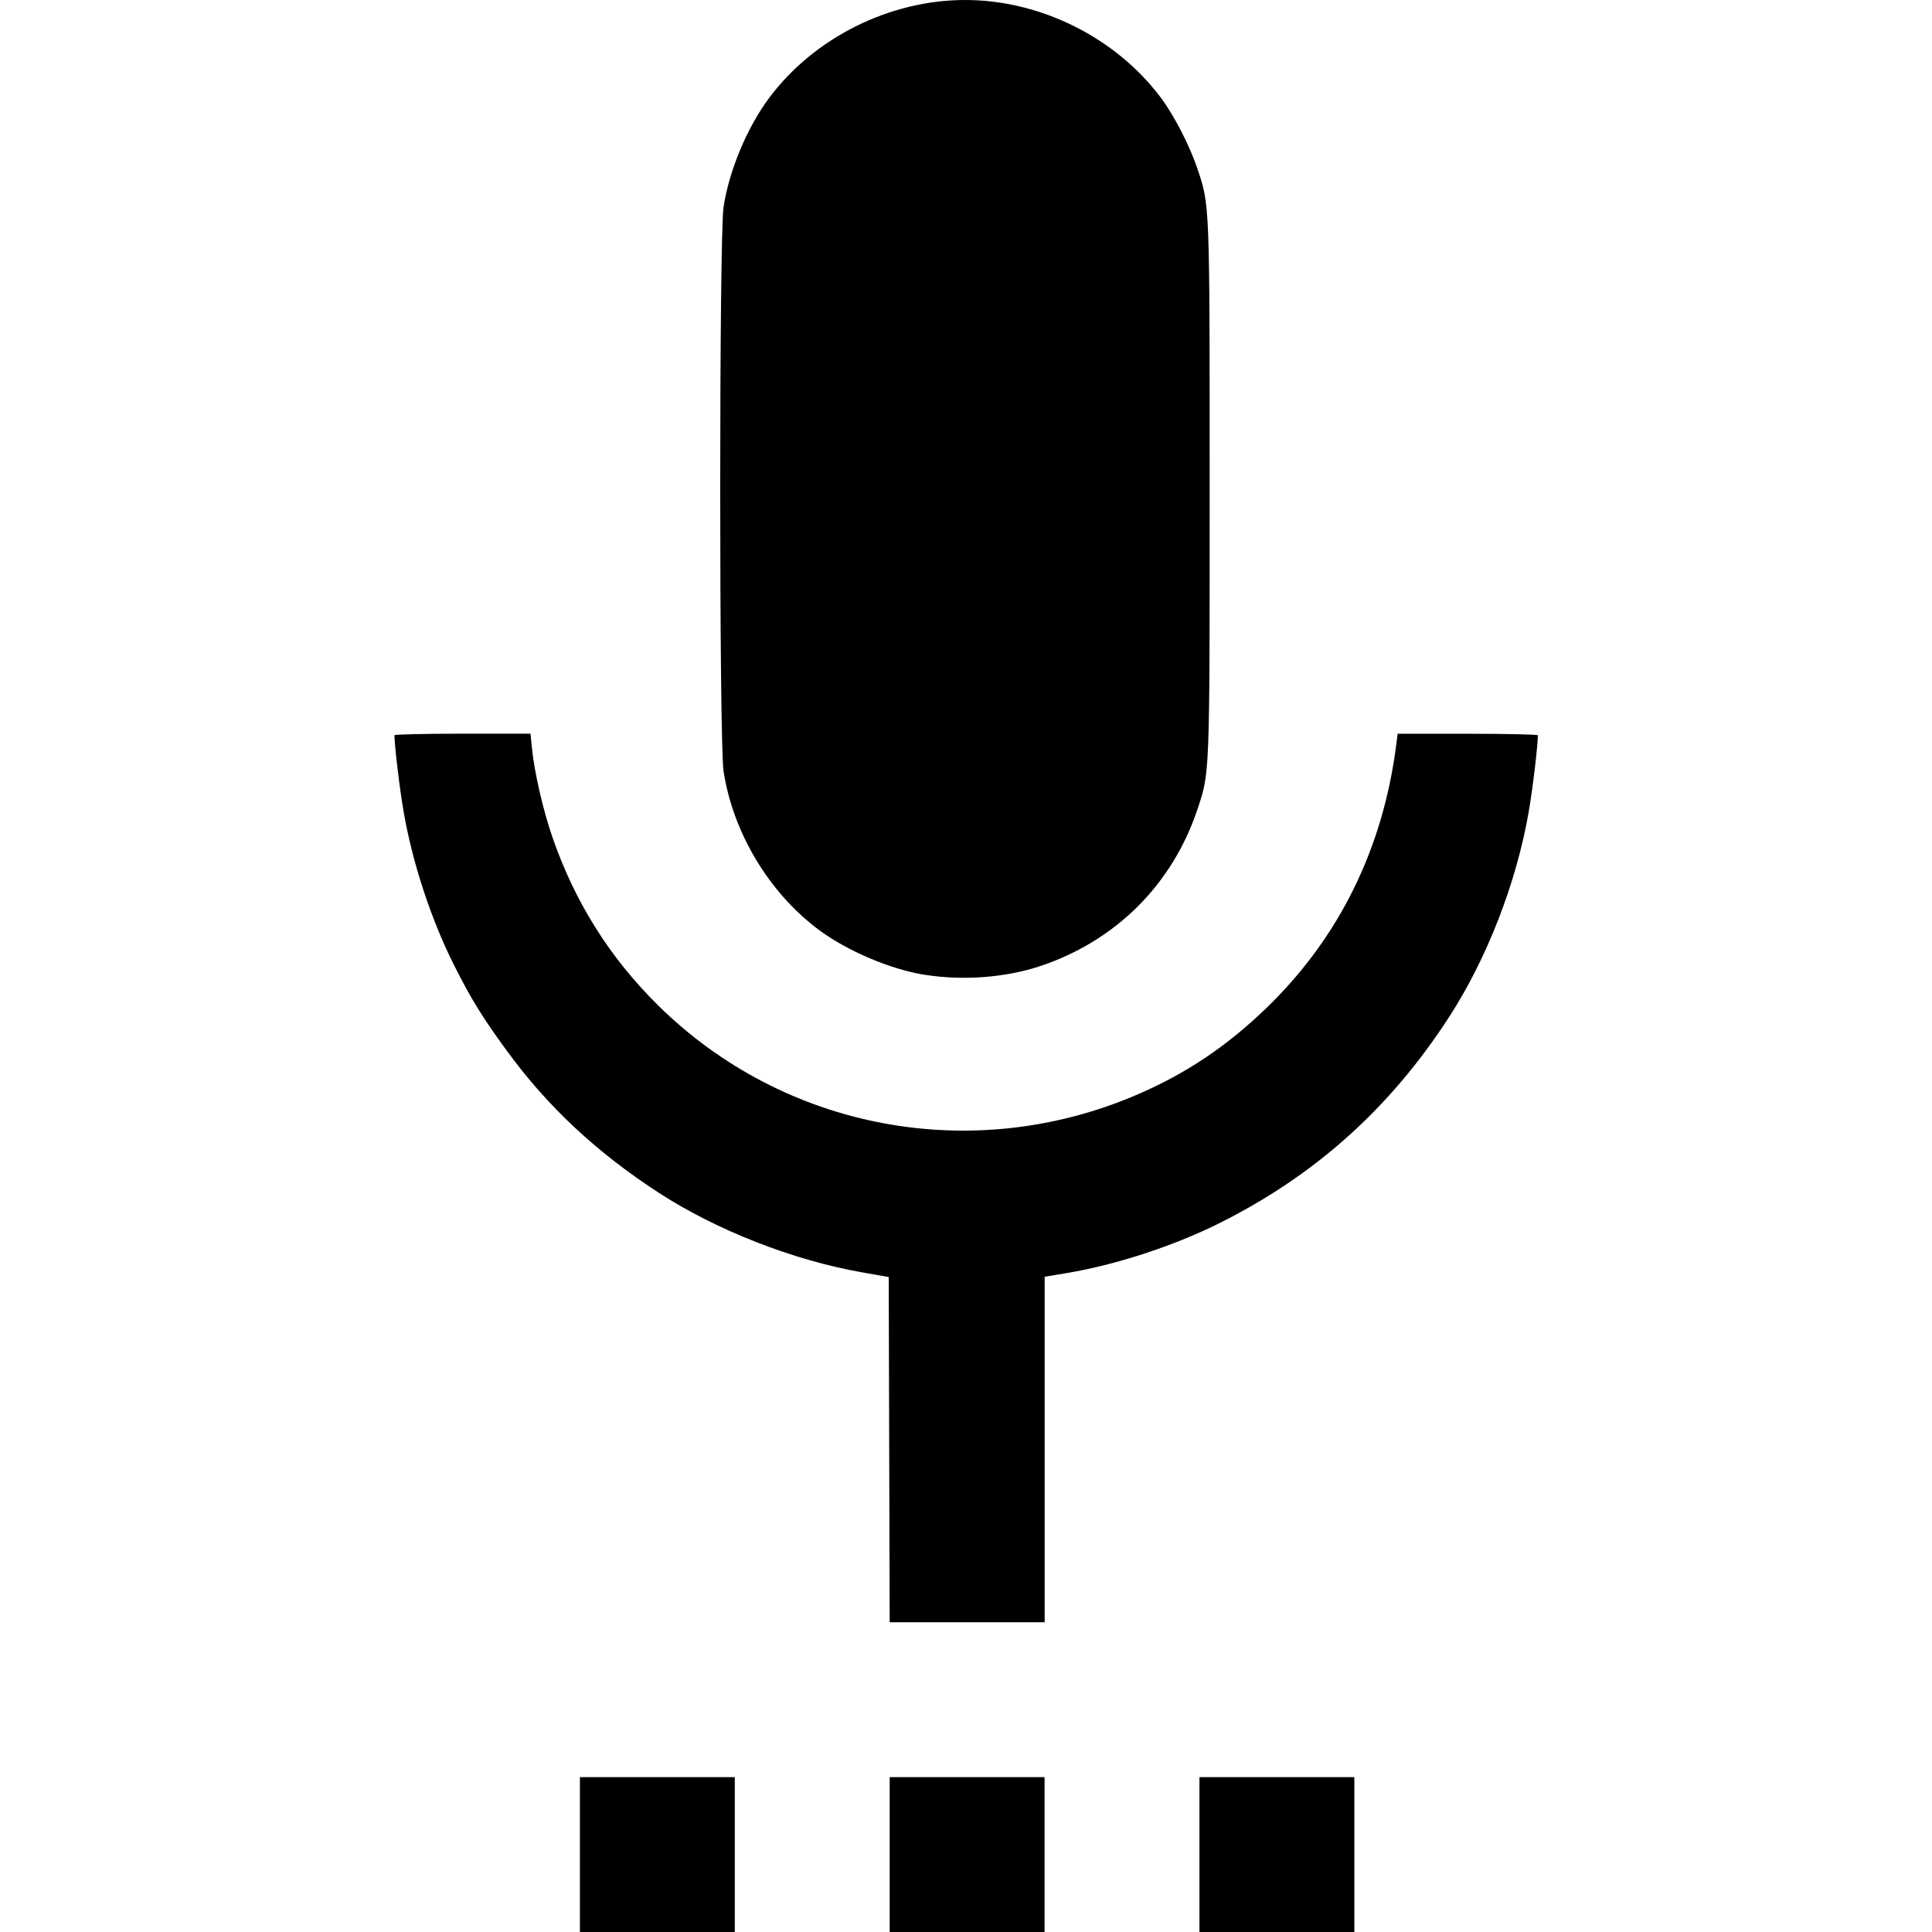
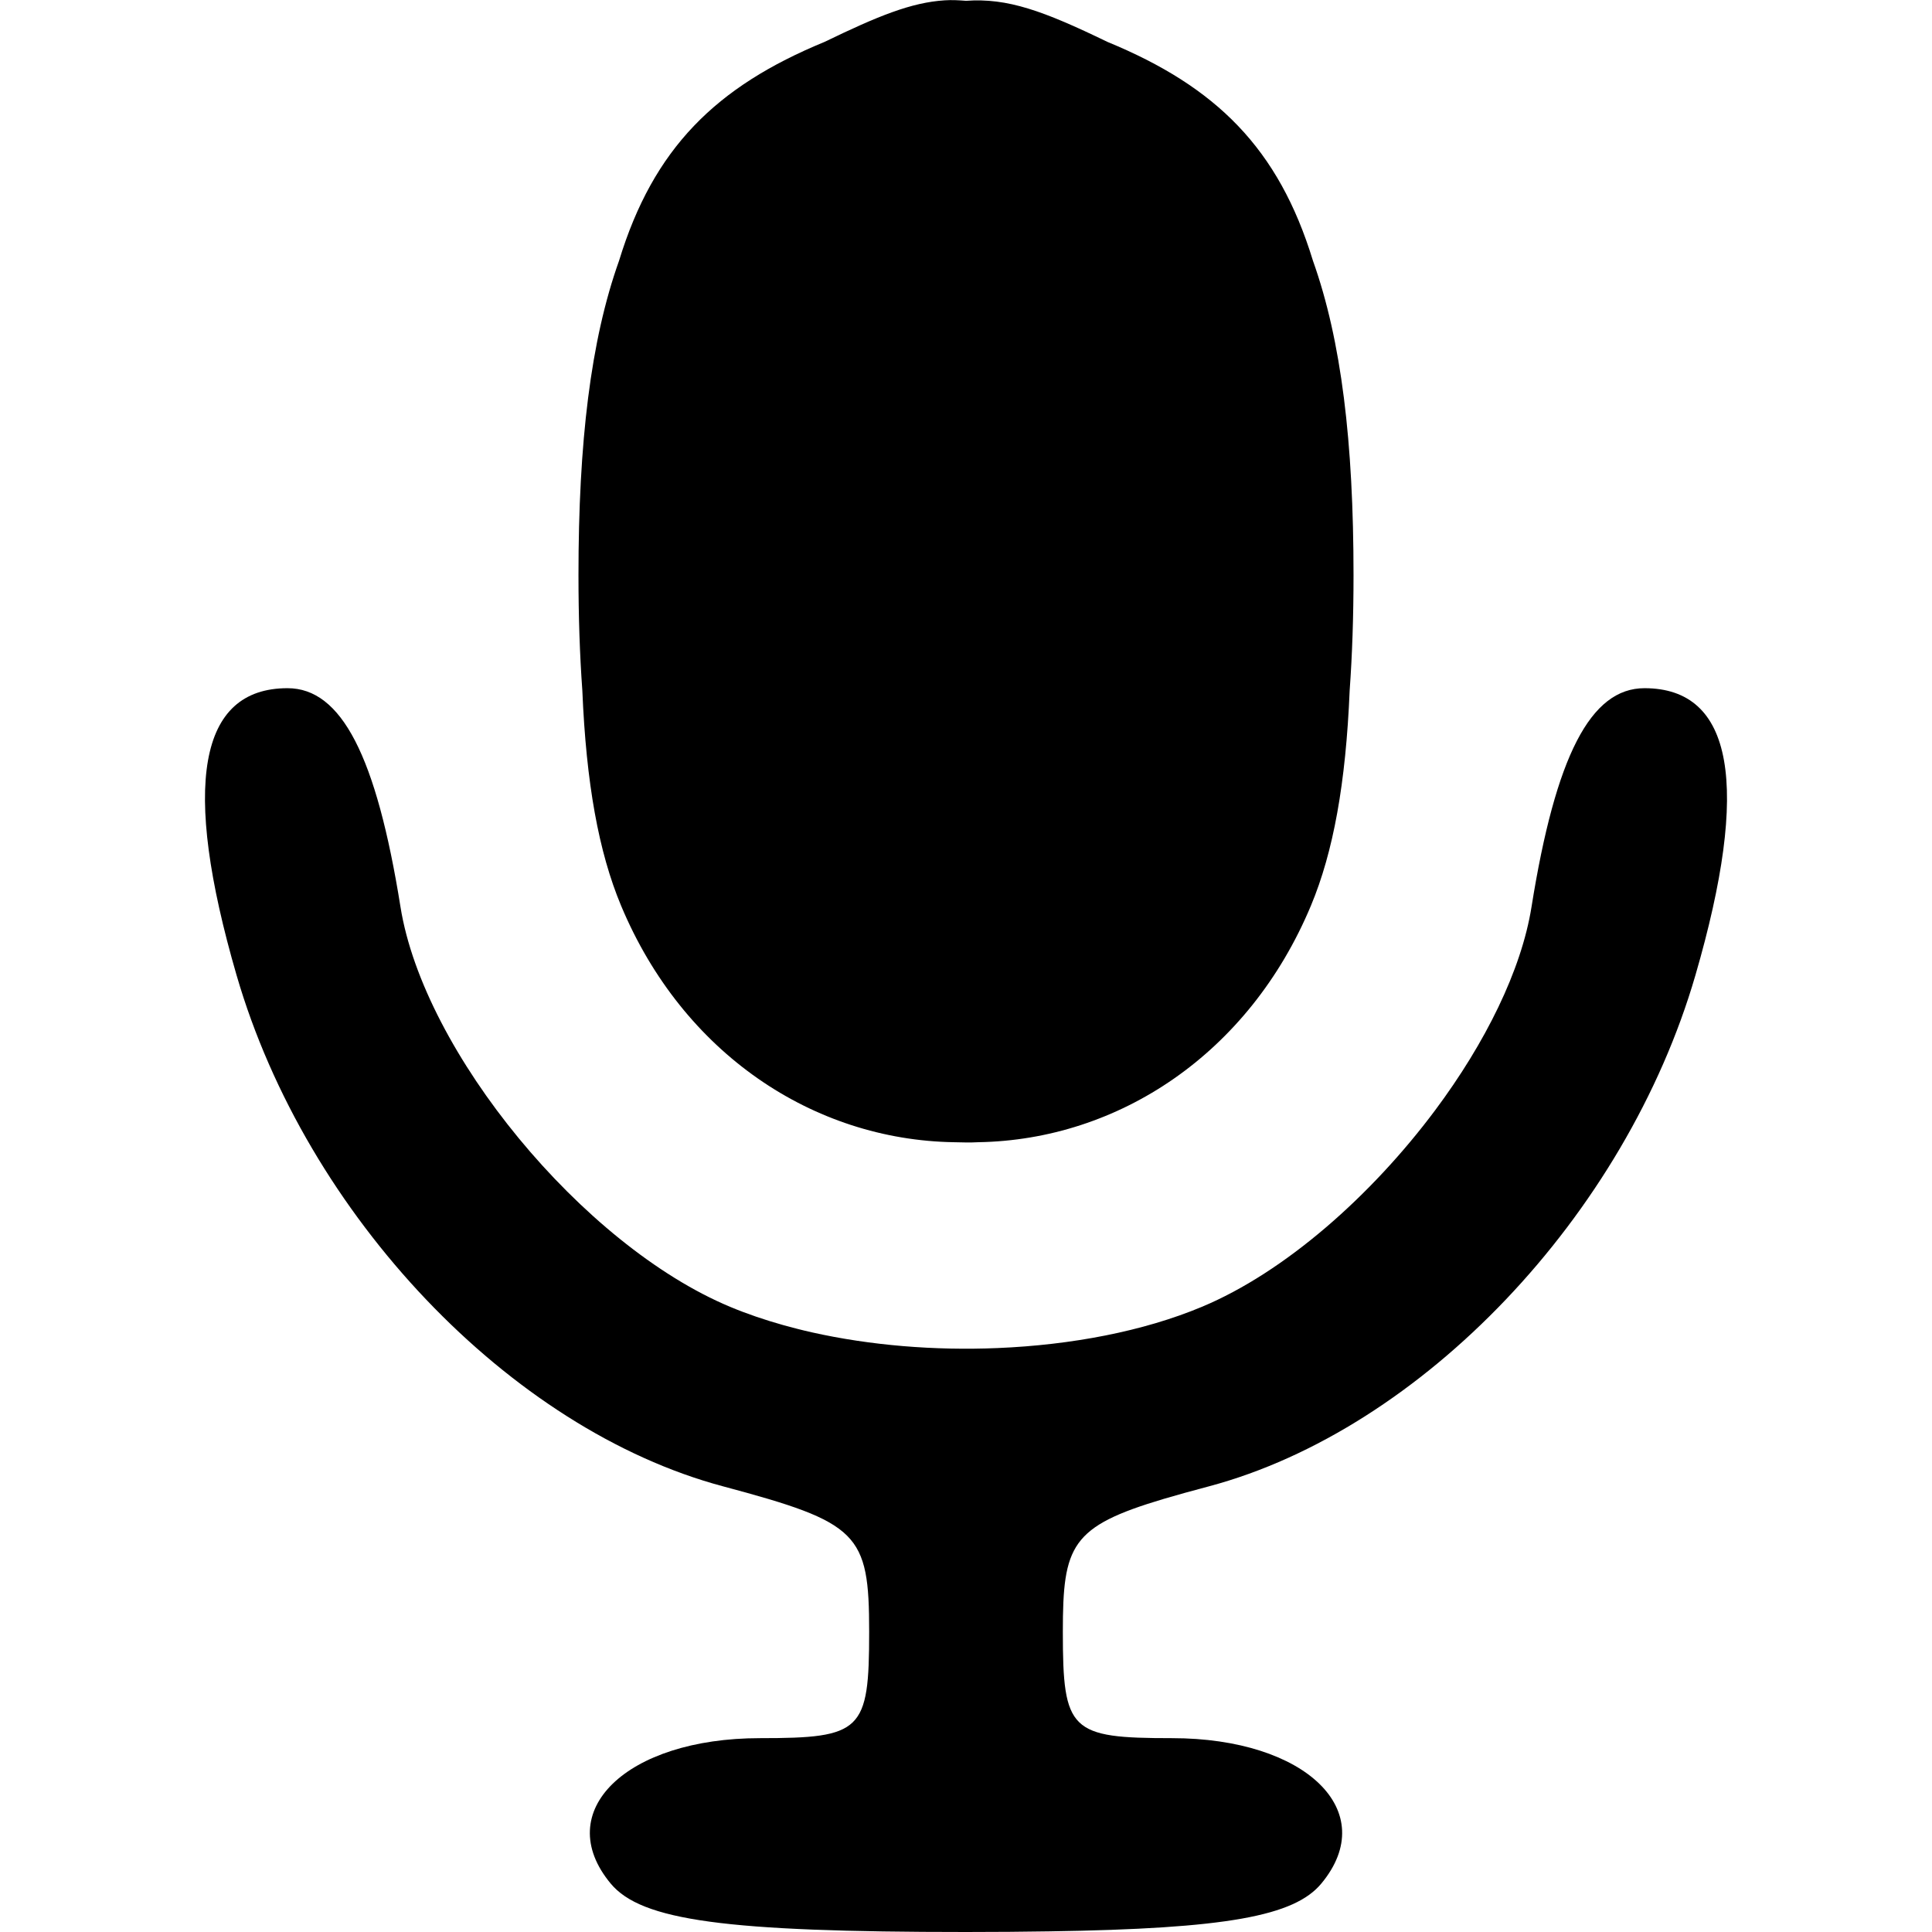
<svg xmlns="http://www.w3.org/2000/svg" width="24" height="24" viewBox="0 0 24 24">
-   <path fill="black" d="M 7.204,23.038 V 22.076 H 8.166 9.128 V 23.038 24 H 8.166 7.204 Z m 3.848,0 v -0.962 h 0.962 0.962 V 23.038 24 H 12.014 11.052 Z m 3.848,0 v -0.962 h 0.962 0.962 V 23.038 24 h -0.962 -0.962 z m -3.854,-5.03 -0.006,-2.144 -0.329,-0.058 C 9.853,15.655 8.907,15.285 8.191,14.822 7.415,14.319 6.803,13.748 6.296,13.053 5.989,12.633 5.851,12.408 5.639,11.987 5.356,11.423 5.125,10.721 5.016,10.095 4.966,9.813 4.901,9.266 4.9,9.133 c 0,-0.01 0.38,-0.019 0.845,-0.019 h 0.845 l 0.017,0.171 c 0.031,0.311 0.139,0.779 0.258,1.123 0.278,0.8 0.71,1.488 1.306,2.077 1.567,1.549 3.903,1.989 5.941,1.119 0.618,-0.264 1.133,-0.609 1.633,-1.095 0.895,-0.87 1.437,-1.976 1.6,-3.261 l 0.017,-0.133 h 0.871 c 0.479,0 0.871,0.009 0.871,0.019 -6e-4,0.133 -0.066,0.68 -0.116,0.963 -0.153,0.874 -0.518,1.814 -0.987,2.537 -0.735,1.135 -1.667,1.97 -2.862,2.565 -0.565,0.281 -1.282,0.515 -1.89,0.616 l -0.272,0.045 V 18.006 20.152 H 12.014 11.052 Z M 11.502,12.112 C 11.068,12.045 10.523,11.814 10.164,11.545 9.549,11.084 9.103,10.338 8.988,9.577 8.933,9.207 8.933,2.944 8.988,2.574 9.057,2.118 9.281,1.582 9.557,1.213 10.116,0.467 11.052,0 11.989,0 c 0.937,0 1.872,0.467 2.431,1.213 0.165,0.22 0.358,0.595 0.454,0.88 0.155,0.462 0.153,0.409 0.153,3.982 0,3.573 0.002,3.52 -0.153,3.982 -0.312,0.931 -1.012,1.629 -1.948,1.943 -0.427,0.143 -0.955,0.184 -1.424,0.111 z" />
+   <path fill="black" d="M 11.736 0.004 C 11.321 0.03 10.904 0.2 10.244 0.52 C 8.89 1.077 8.117 1.844 7.691 3.236 C 7.691 3.238 7.69 3.24 7.689 3.242 C 7.337 4.23 7.186 5.493 7.186 7.145 C 7.186 7.658 7.202 8.133 7.234 8.578 C 7.282 9.732 7.437 10.584 7.715 11.25 C 8.484 13.09 10.105 14.16 11.848 14.189 C 11.949 14.191 12.05 14.195 12.152 14.189 C 13.895 14.16 15.516 13.09 16.285 11.25 C 16.563 10.584 16.718 9.732 16.766 8.578 C 16.798 8.133 16.814 7.658 16.814 7.145 C 16.814 5.493 16.663 4.23 16.311 3.242 C 16.31 3.24 16.309 3.238 16.309 3.236 C 15.883 1.844 15.11 1.077 13.756 0.52 C 12.959 0.134 12.516 -0.027 12 0.01 C 11.911 0.003 11.822 -0.002 11.736 0.004 z M 3.572 8.549 C 2.467 8.549 2.253 9.755 2.939 12.115 C 3.806 15.098 6.336 17.756 8.979 18.463 C 10.669 18.915 10.797 19.043 10.797 20.271 C 10.797 21.505 10.707 21.592 9.441 21.592 C 7.777 21.592 6.842 22.502 7.586 23.398 C 7.968 23.858 9.01 24 12 24 C 12.374 24 12.718 23.997 13.033 23.992 C 15.241 23.959 16.08 23.801 16.414 23.398 C 17.158 22.502 16.223 21.592 14.559 21.592 C 13.293 21.592 13.203 21.505 13.203 20.271 C 13.203 19.197 13.302 18.963 14.459 18.619 C 14.624 18.57 14.81 18.519 15.021 18.463 C 17.664 17.756 20.194 15.098 21.061 12.115 C 21.747 9.755 21.533 8.549 20.428 8.549 C 19.759 8.549 19.325 9.39 19.025 11.266 C 18.899 12.055 18.449 12.959 17.83 13.789 C 17.034 14.856 15.959 15.804 14.93 16.234 C 14.204 16.538 13.308 16.708 12.393 16.746 C 11.608 16.779 10.809 16.713 10.086 16.551 C 9.965 16.524 9.846 16.493 9.73 16.461 C 9.499 16.396 9.278 16.321 9.07 16.234 C 7.24 15.47 5.263 13.07 4.975 11.266 C 4.675 9.39 4.241 8.549 3.572 8.549 z" />
</svg>
